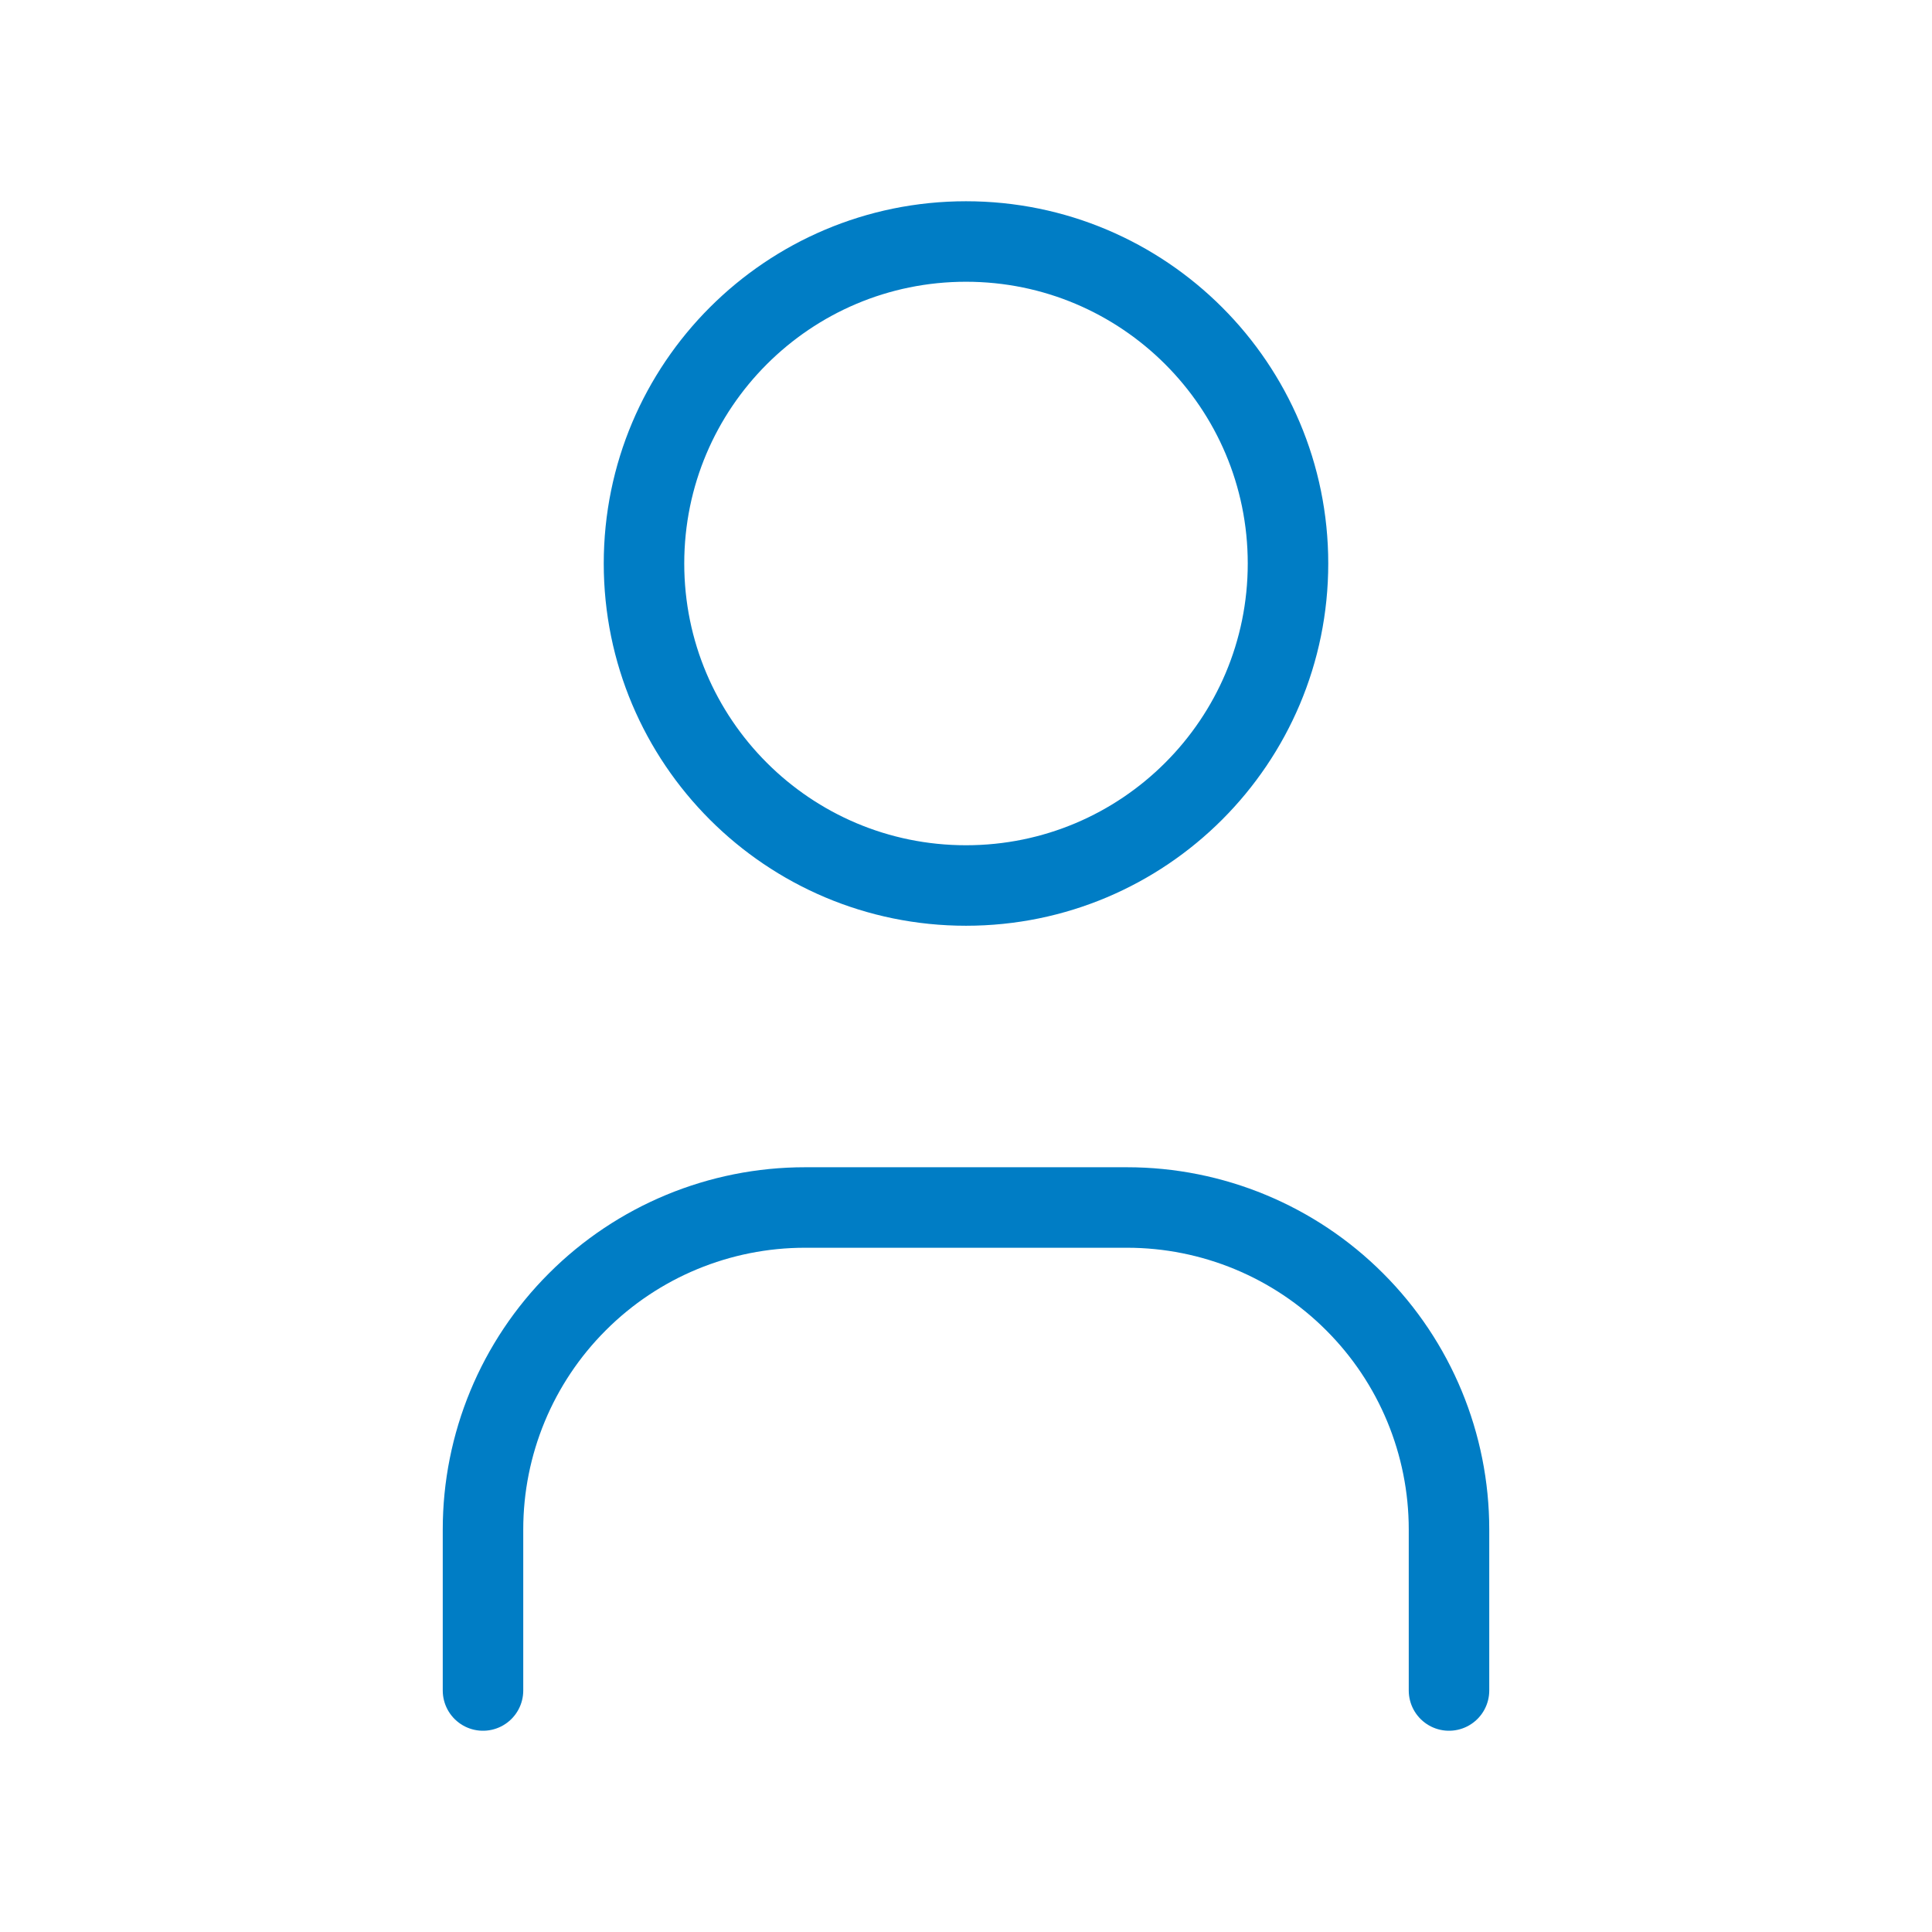
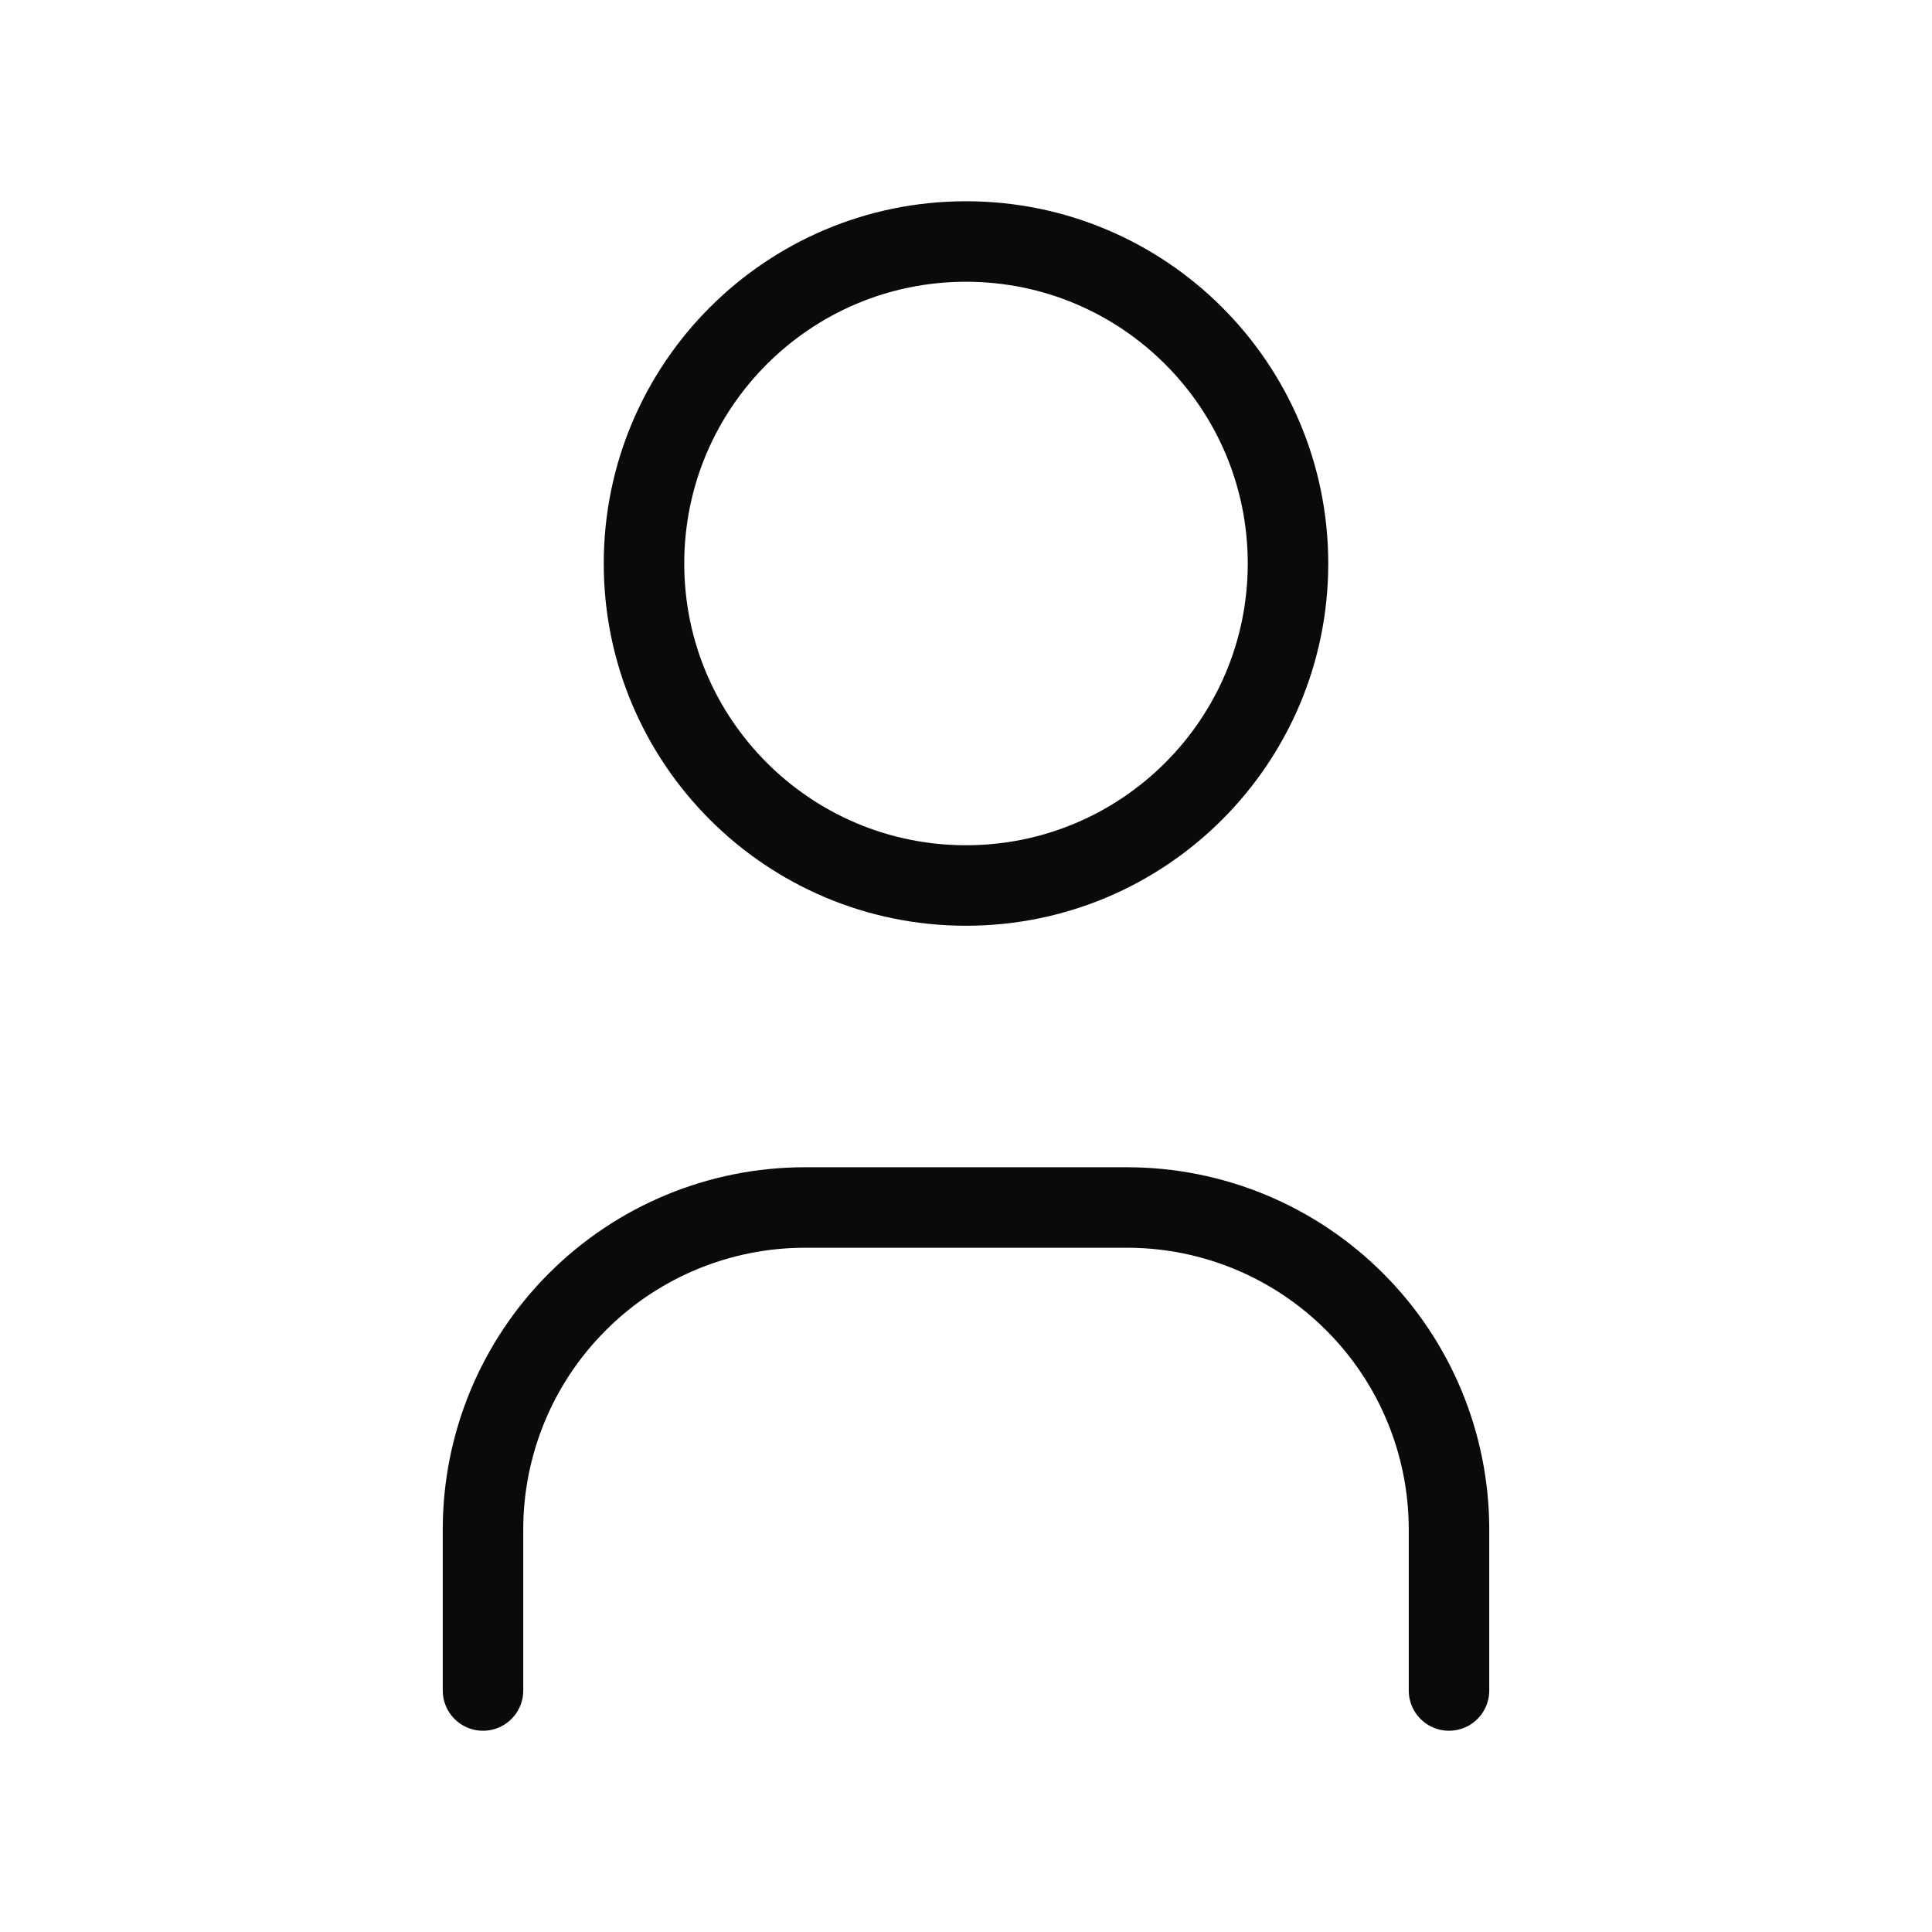
<svg xmlns="http://www.w3.org/2000/svg" width="24" height="24" viewBox="0 0 24 24" fill="none">
-   <path d="M6 21V19C6 17.939 6.421 16.922 7.172 16.172C7.922 15.421 8.939 15 10 15H14C15.061 15 16.078 15.421 16.828 16.172C17.579 16.922 18 17.939 18 19V21M16 7C16 9.209 14.209 11 12 11C9.791 11 8 9.209 8 7C8 4.791 9.791 3 12 3C14.209 3 16 4.791 16 7Z" stroke="#007DC5" stroke-linecap="round" stroke-linejoin="round" />
+   <path d="M6 21V19C6 17.939 6.421 16.922 7.172 16.172C7.922 15.421 8.939 15 10 15H14C15.061 15 16.078 15.421 16.828 16.172C17.579 16.922 18 17.939 18 19V21M16 7C16 9.209 14.209 11 12 11C9.791 11 8 9.209 8 7C8 4.791 9.791 3 12 3C14.209 3 16 4.791 16 7Z" stroke="#0A0A0A" stroke-linecap="round" stroke-linejoin="round" />
</svg>
